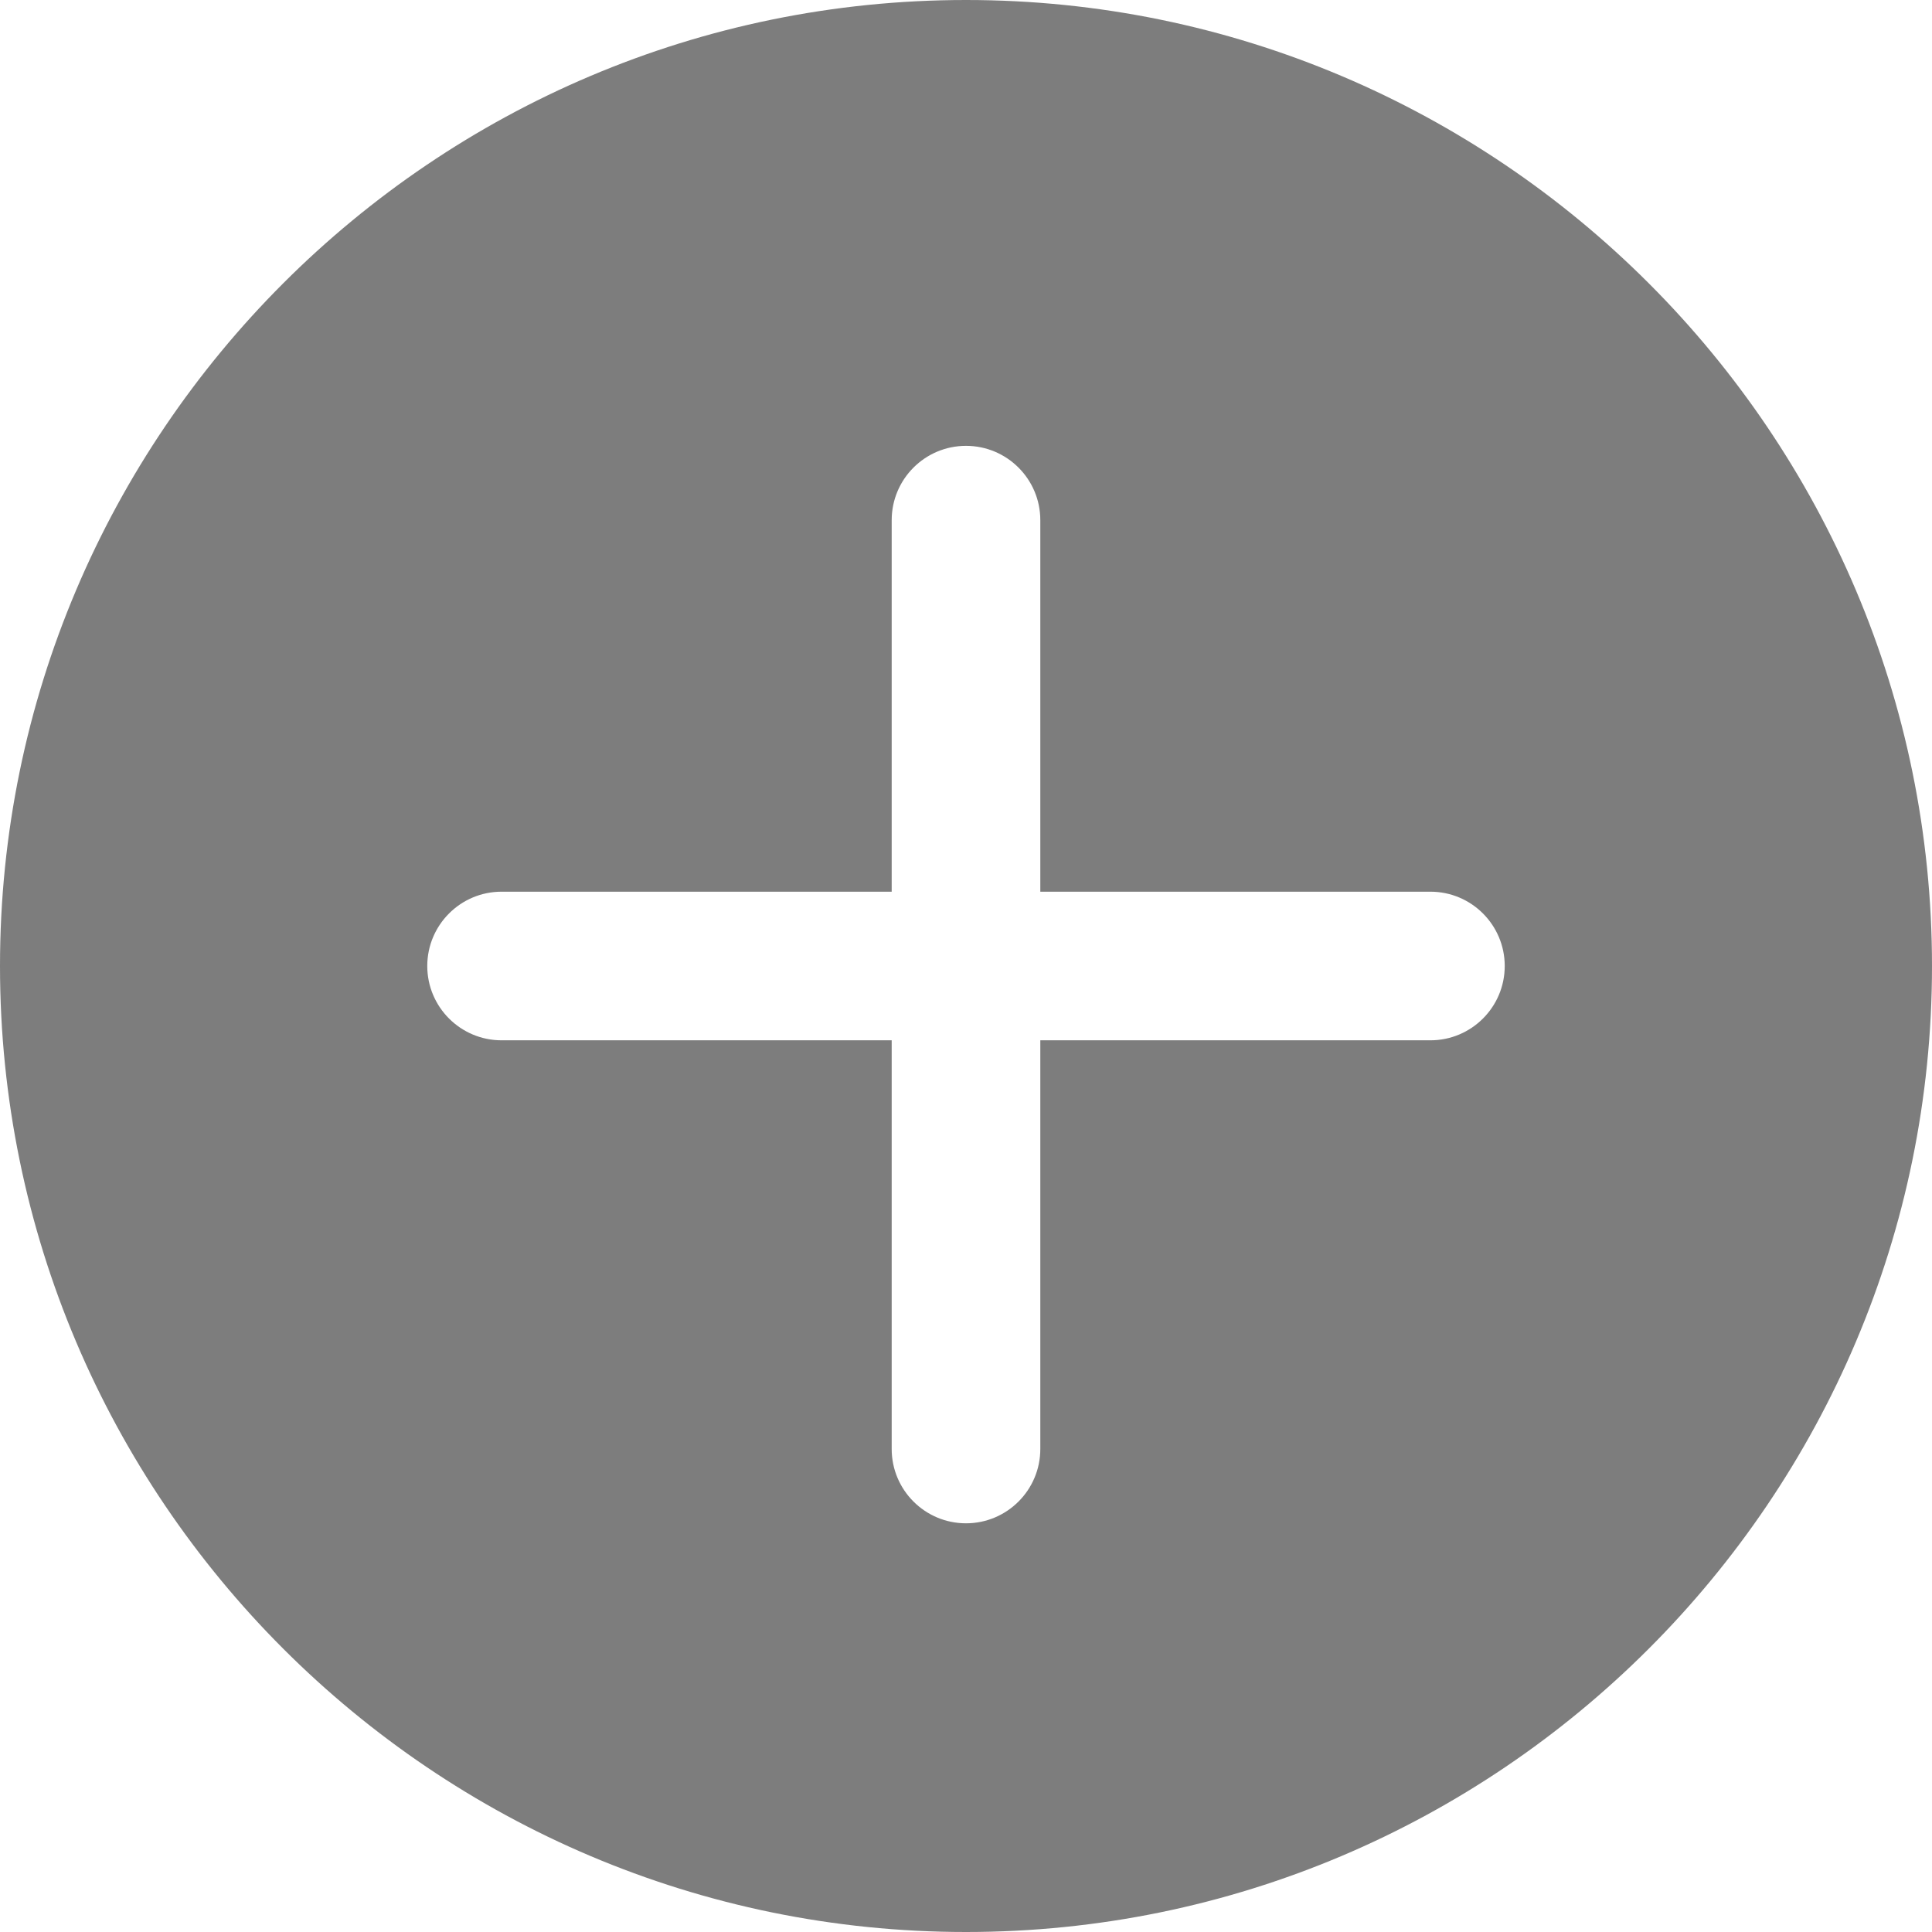
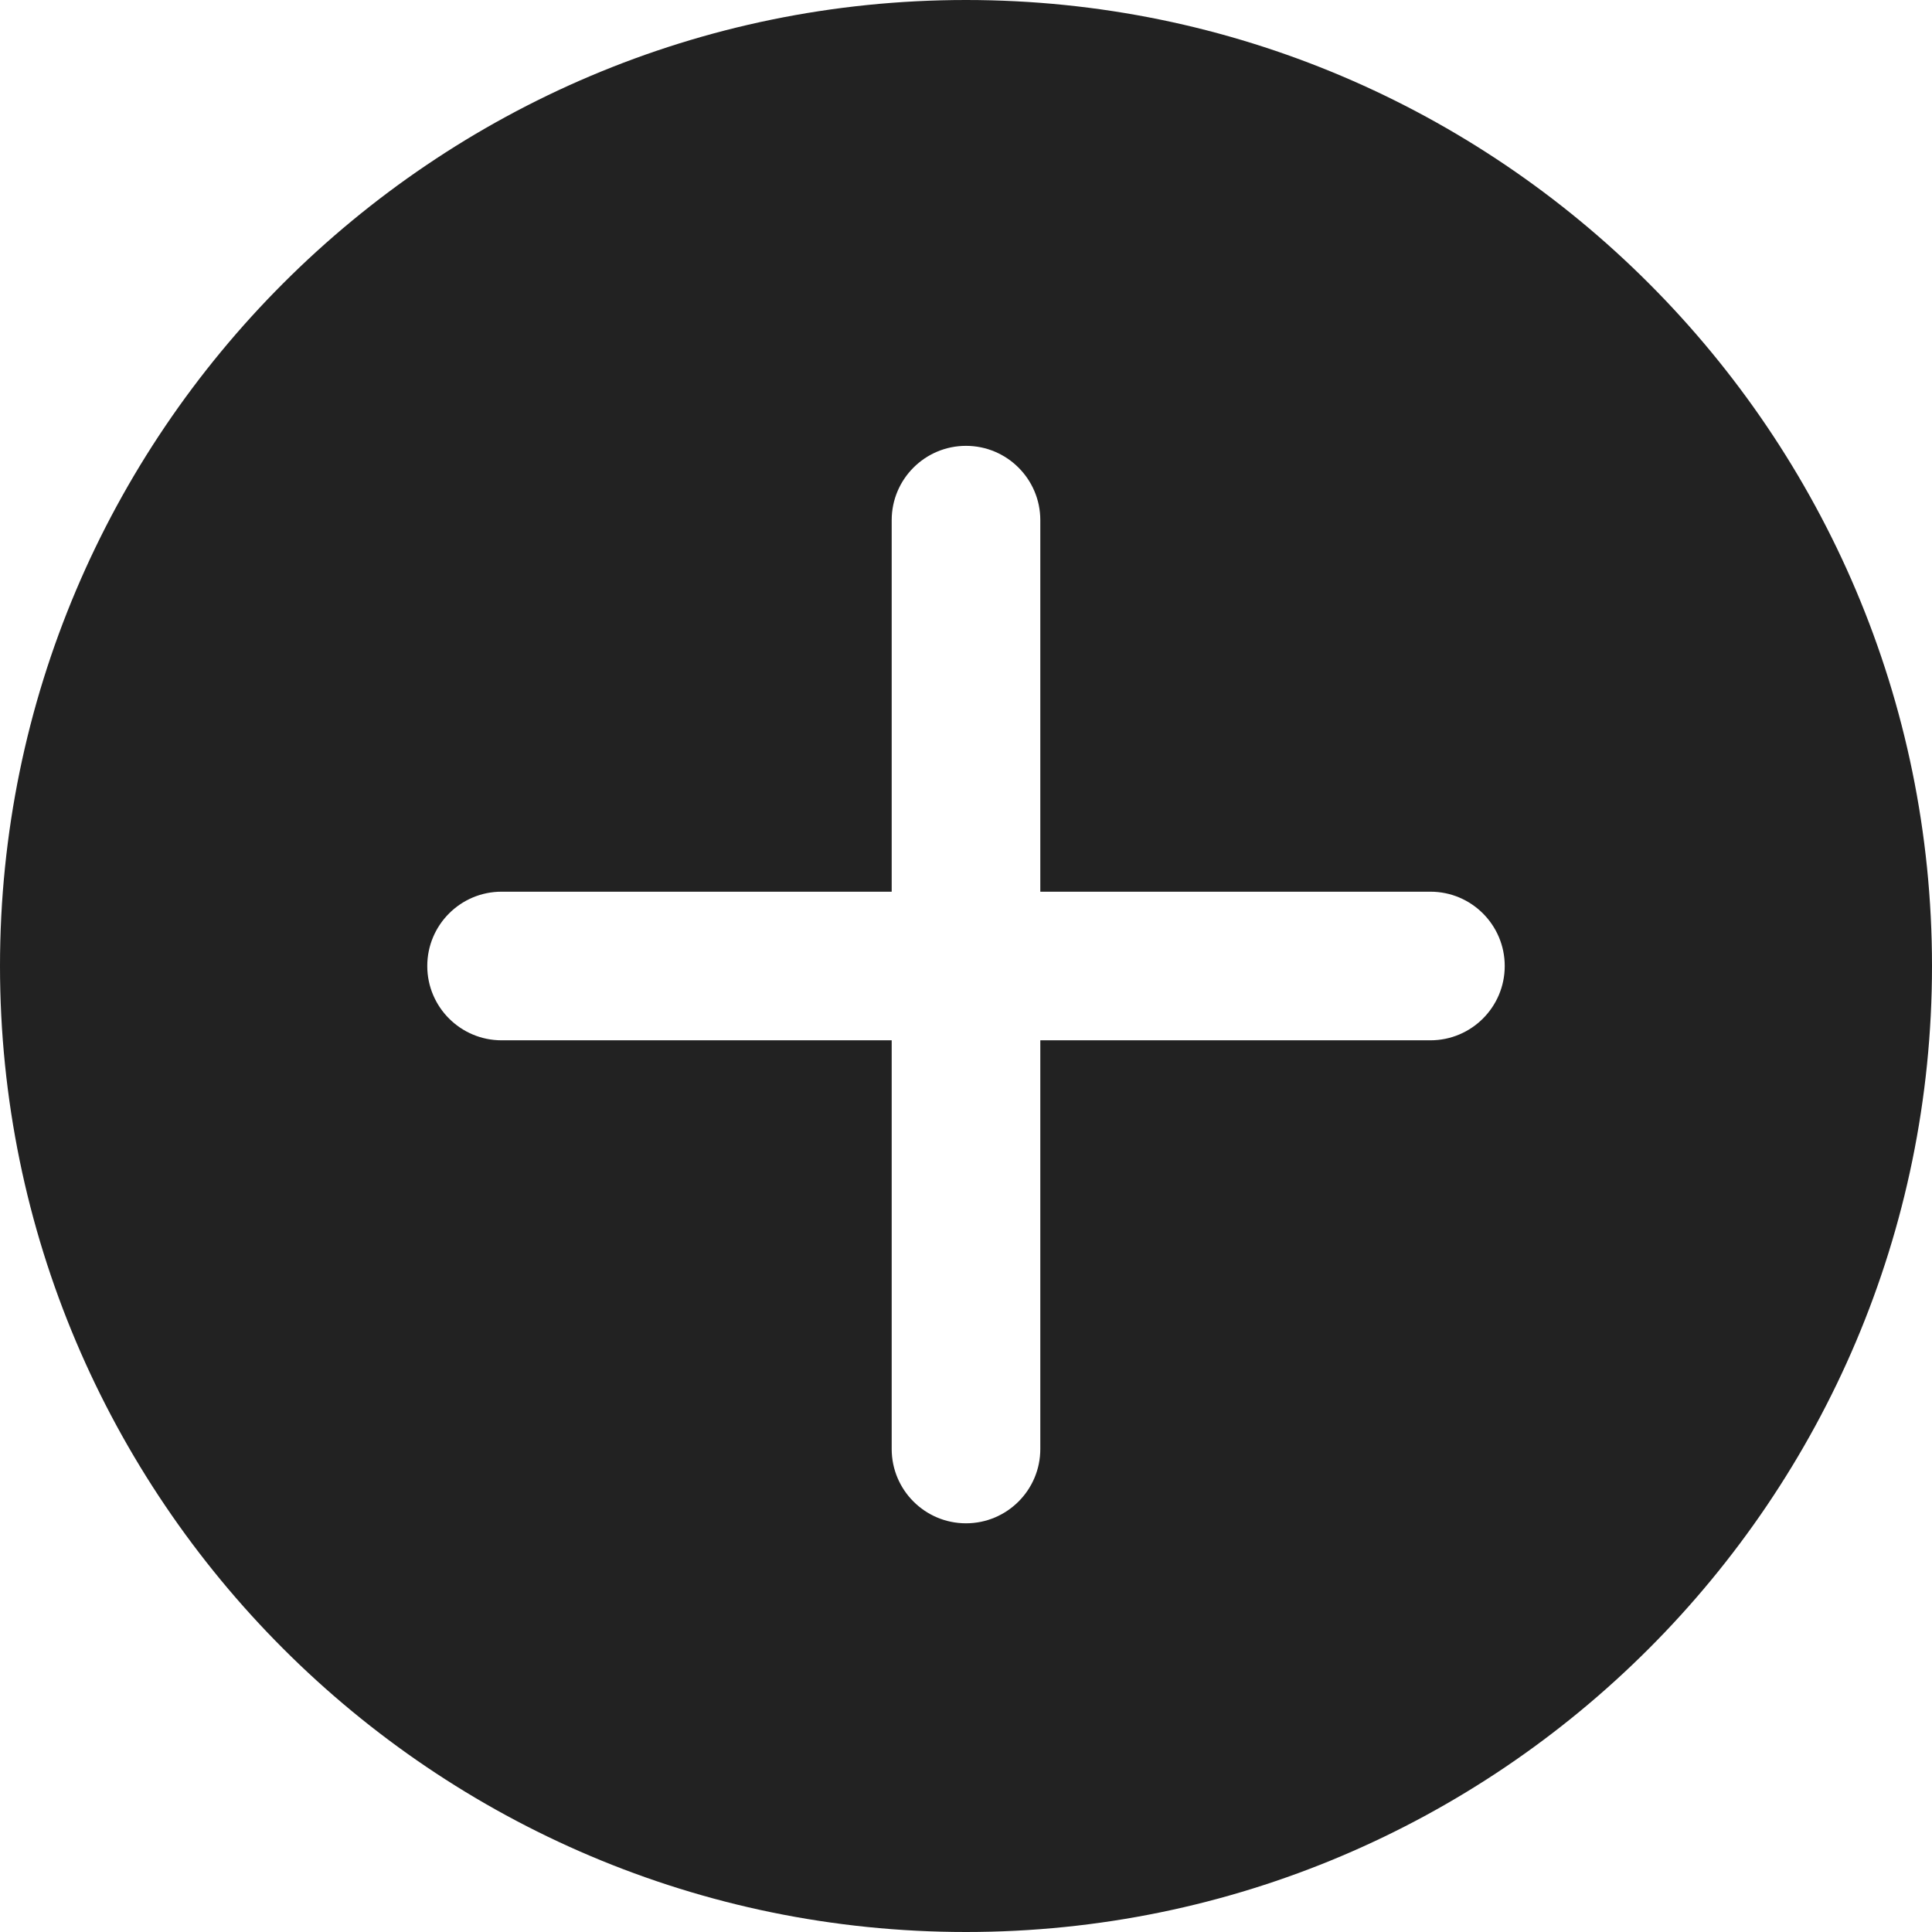
<svg xmlns="http://www.w3.org/2000/svg" version="1.1" id="Capa_1" x="0px" y="0px" viewBox="0 0 52 52" style="enable-background:new 0 0 52 52;" xml:space="preserve" width="512px" height="512px">
-   <path d="M26,0C11.664,0,0,11.663,0,26s11.664,26,26,26s26-11.663,26-26S40.336,0,26,0z M38.5,28H28v11c0,1.104-0.896,2-2,2  s-2-0.896-2-2V28H13.5c-1.104,0-2-0.896-2-2s0.896-2,2-2H24V14c0-1.104,0.896-2,2-2s2,0.896,2,2v10h10.5c1.104,0,2,0.896,2,2  S39.604,28,38.5,28z" fill="#7d7d7d" />
+   <path d="M26,0C11.664,0,0,11.663,0,26s11.664,26,26,26s26-11.663,26-26S40.336,0,26,0z M38.5,28H28v11c0,1.104-0.896,2-2,2  s-2-0.896-2-2V28H13.5c-1.104,0-2-0.896-2-2s0.896-2,2-2H24V14c0-1.104,0.896-2,2-2s2,0.896,2,2v10h10.5c1.104,0,2,0.896,2,2  S39.604,28,38.5,28z" fill="#222222" />
  <g>
</g>
  <g>
</g>
  <g>
</g>
  <g>
</g>
  <g>
</g>
  <g>
</g>
  <g>
</g>
  <g>
</g>
  <g>
</g>
  <g>
</g>
  <g>
</g>
  <g>
</g>
  <g>
</g>
  <g>
</g>
  <g>
</g>
</svg>
